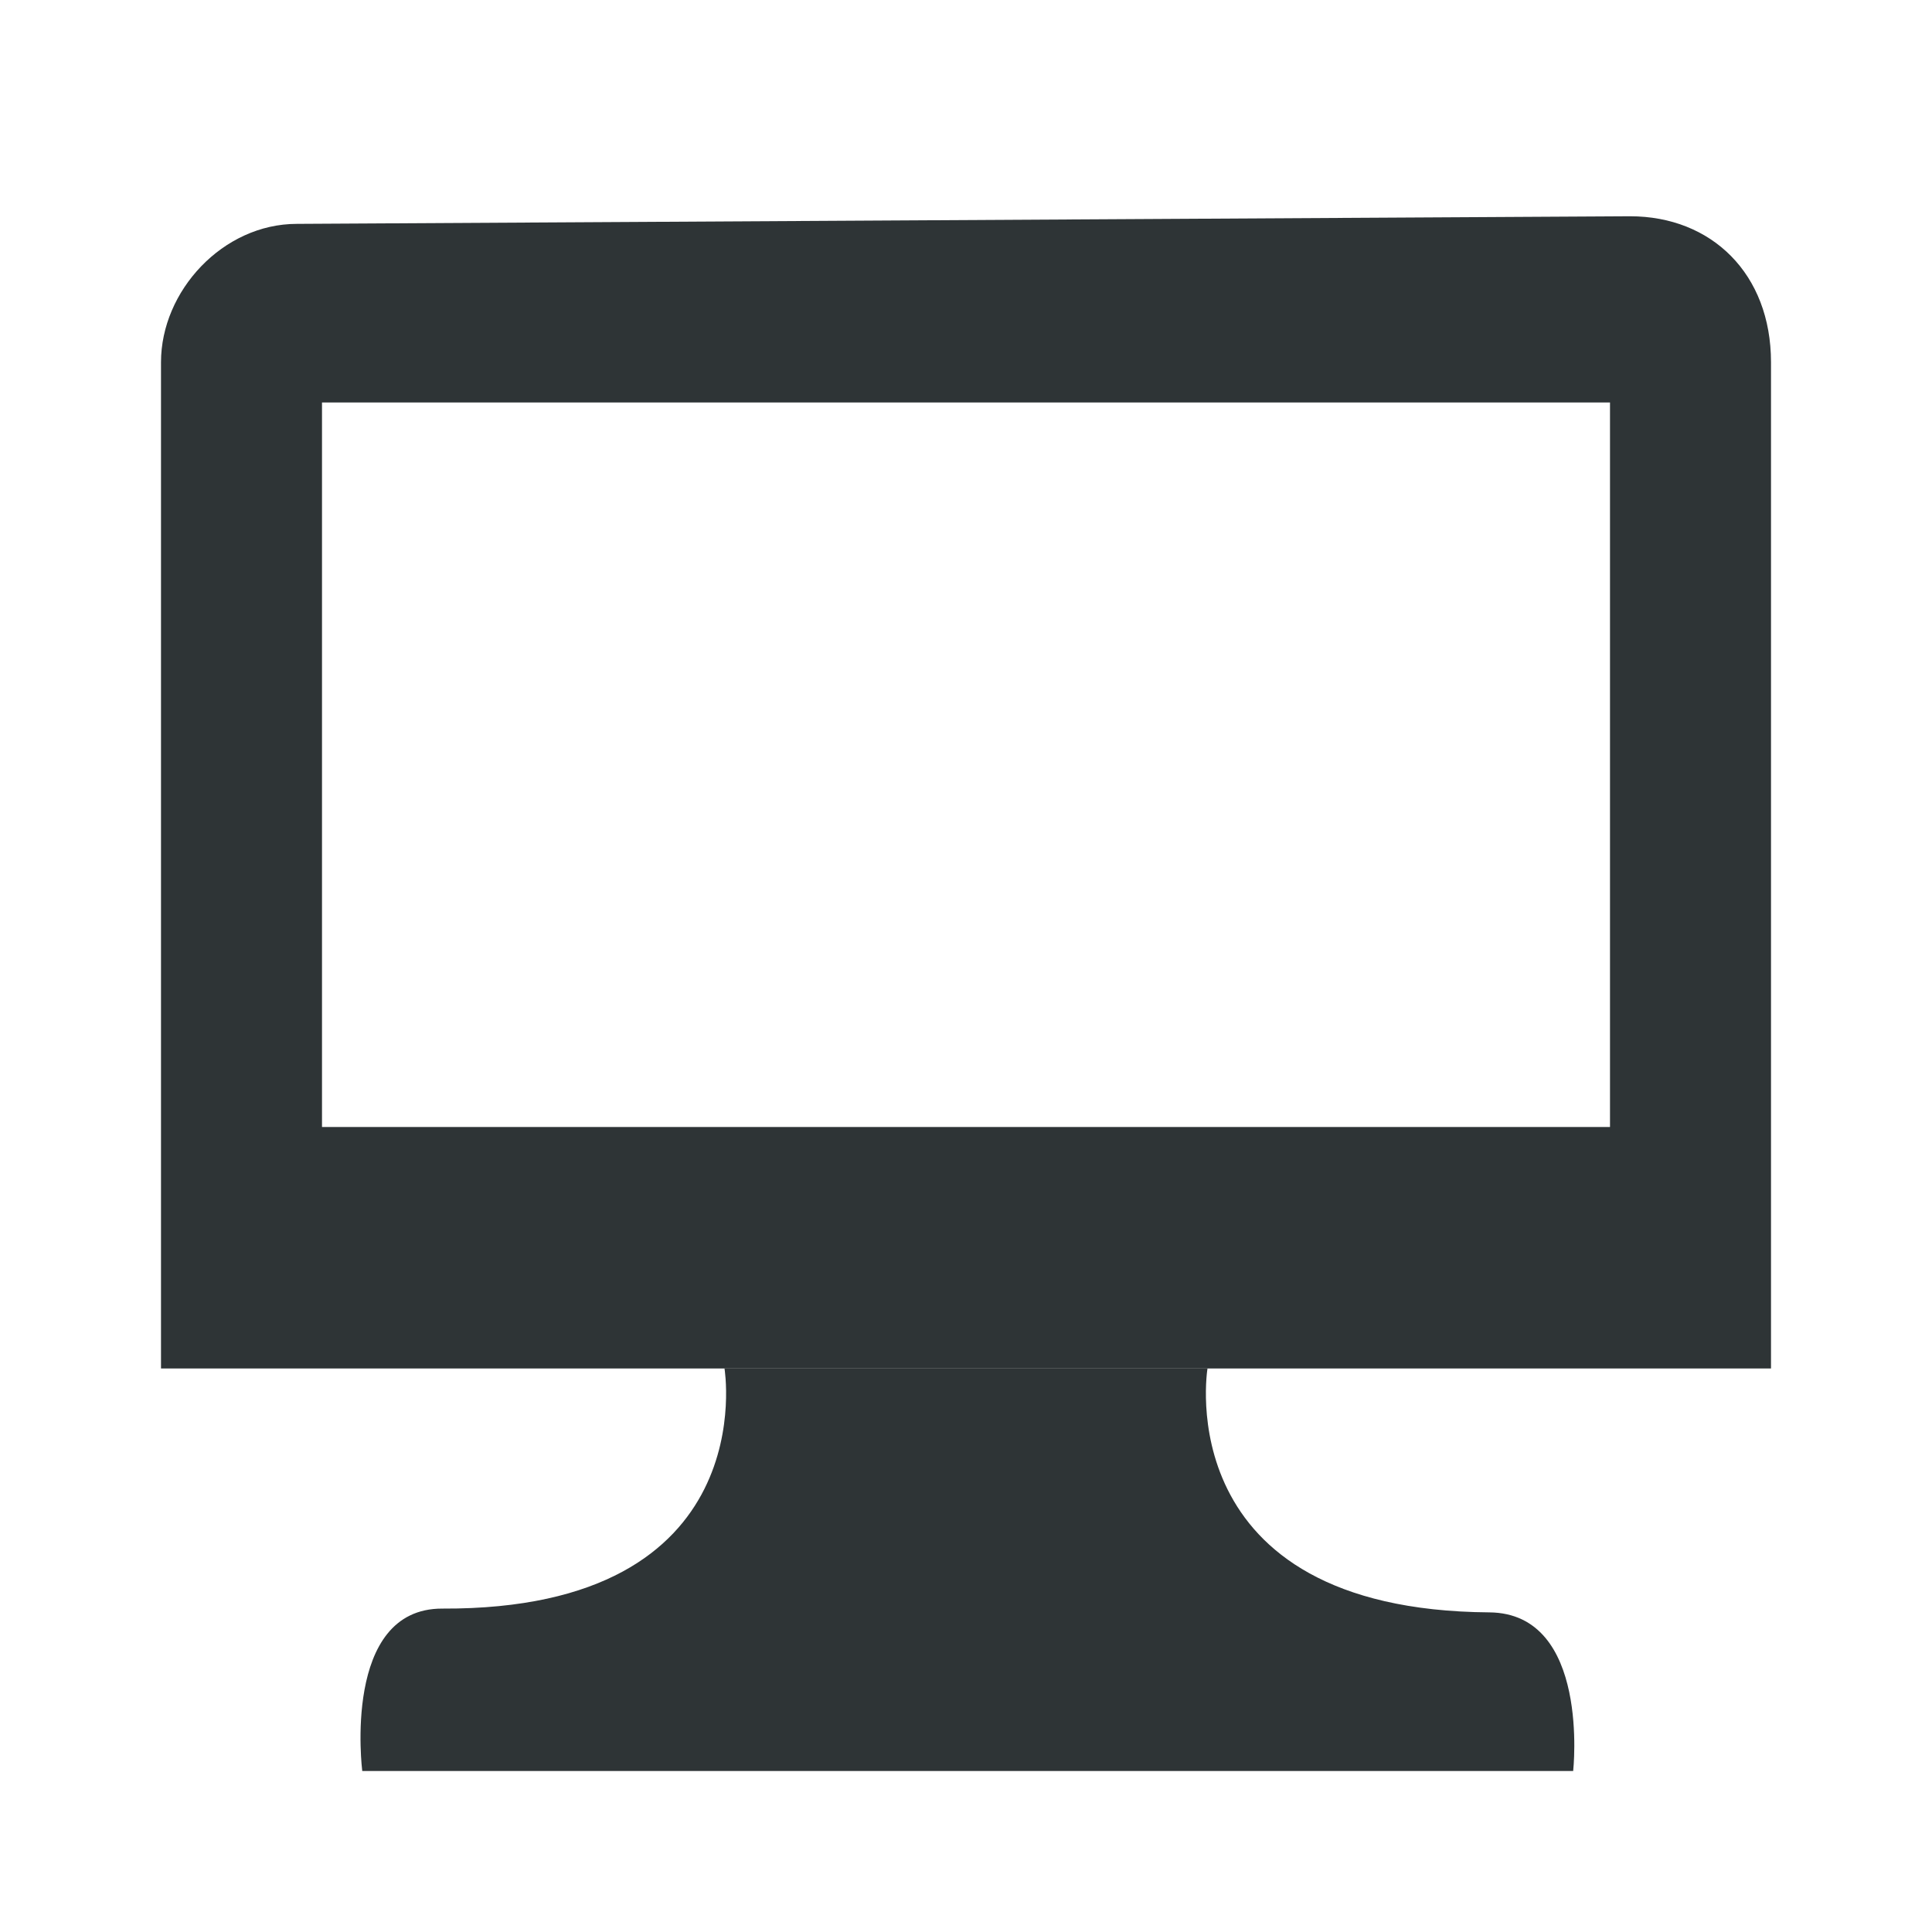
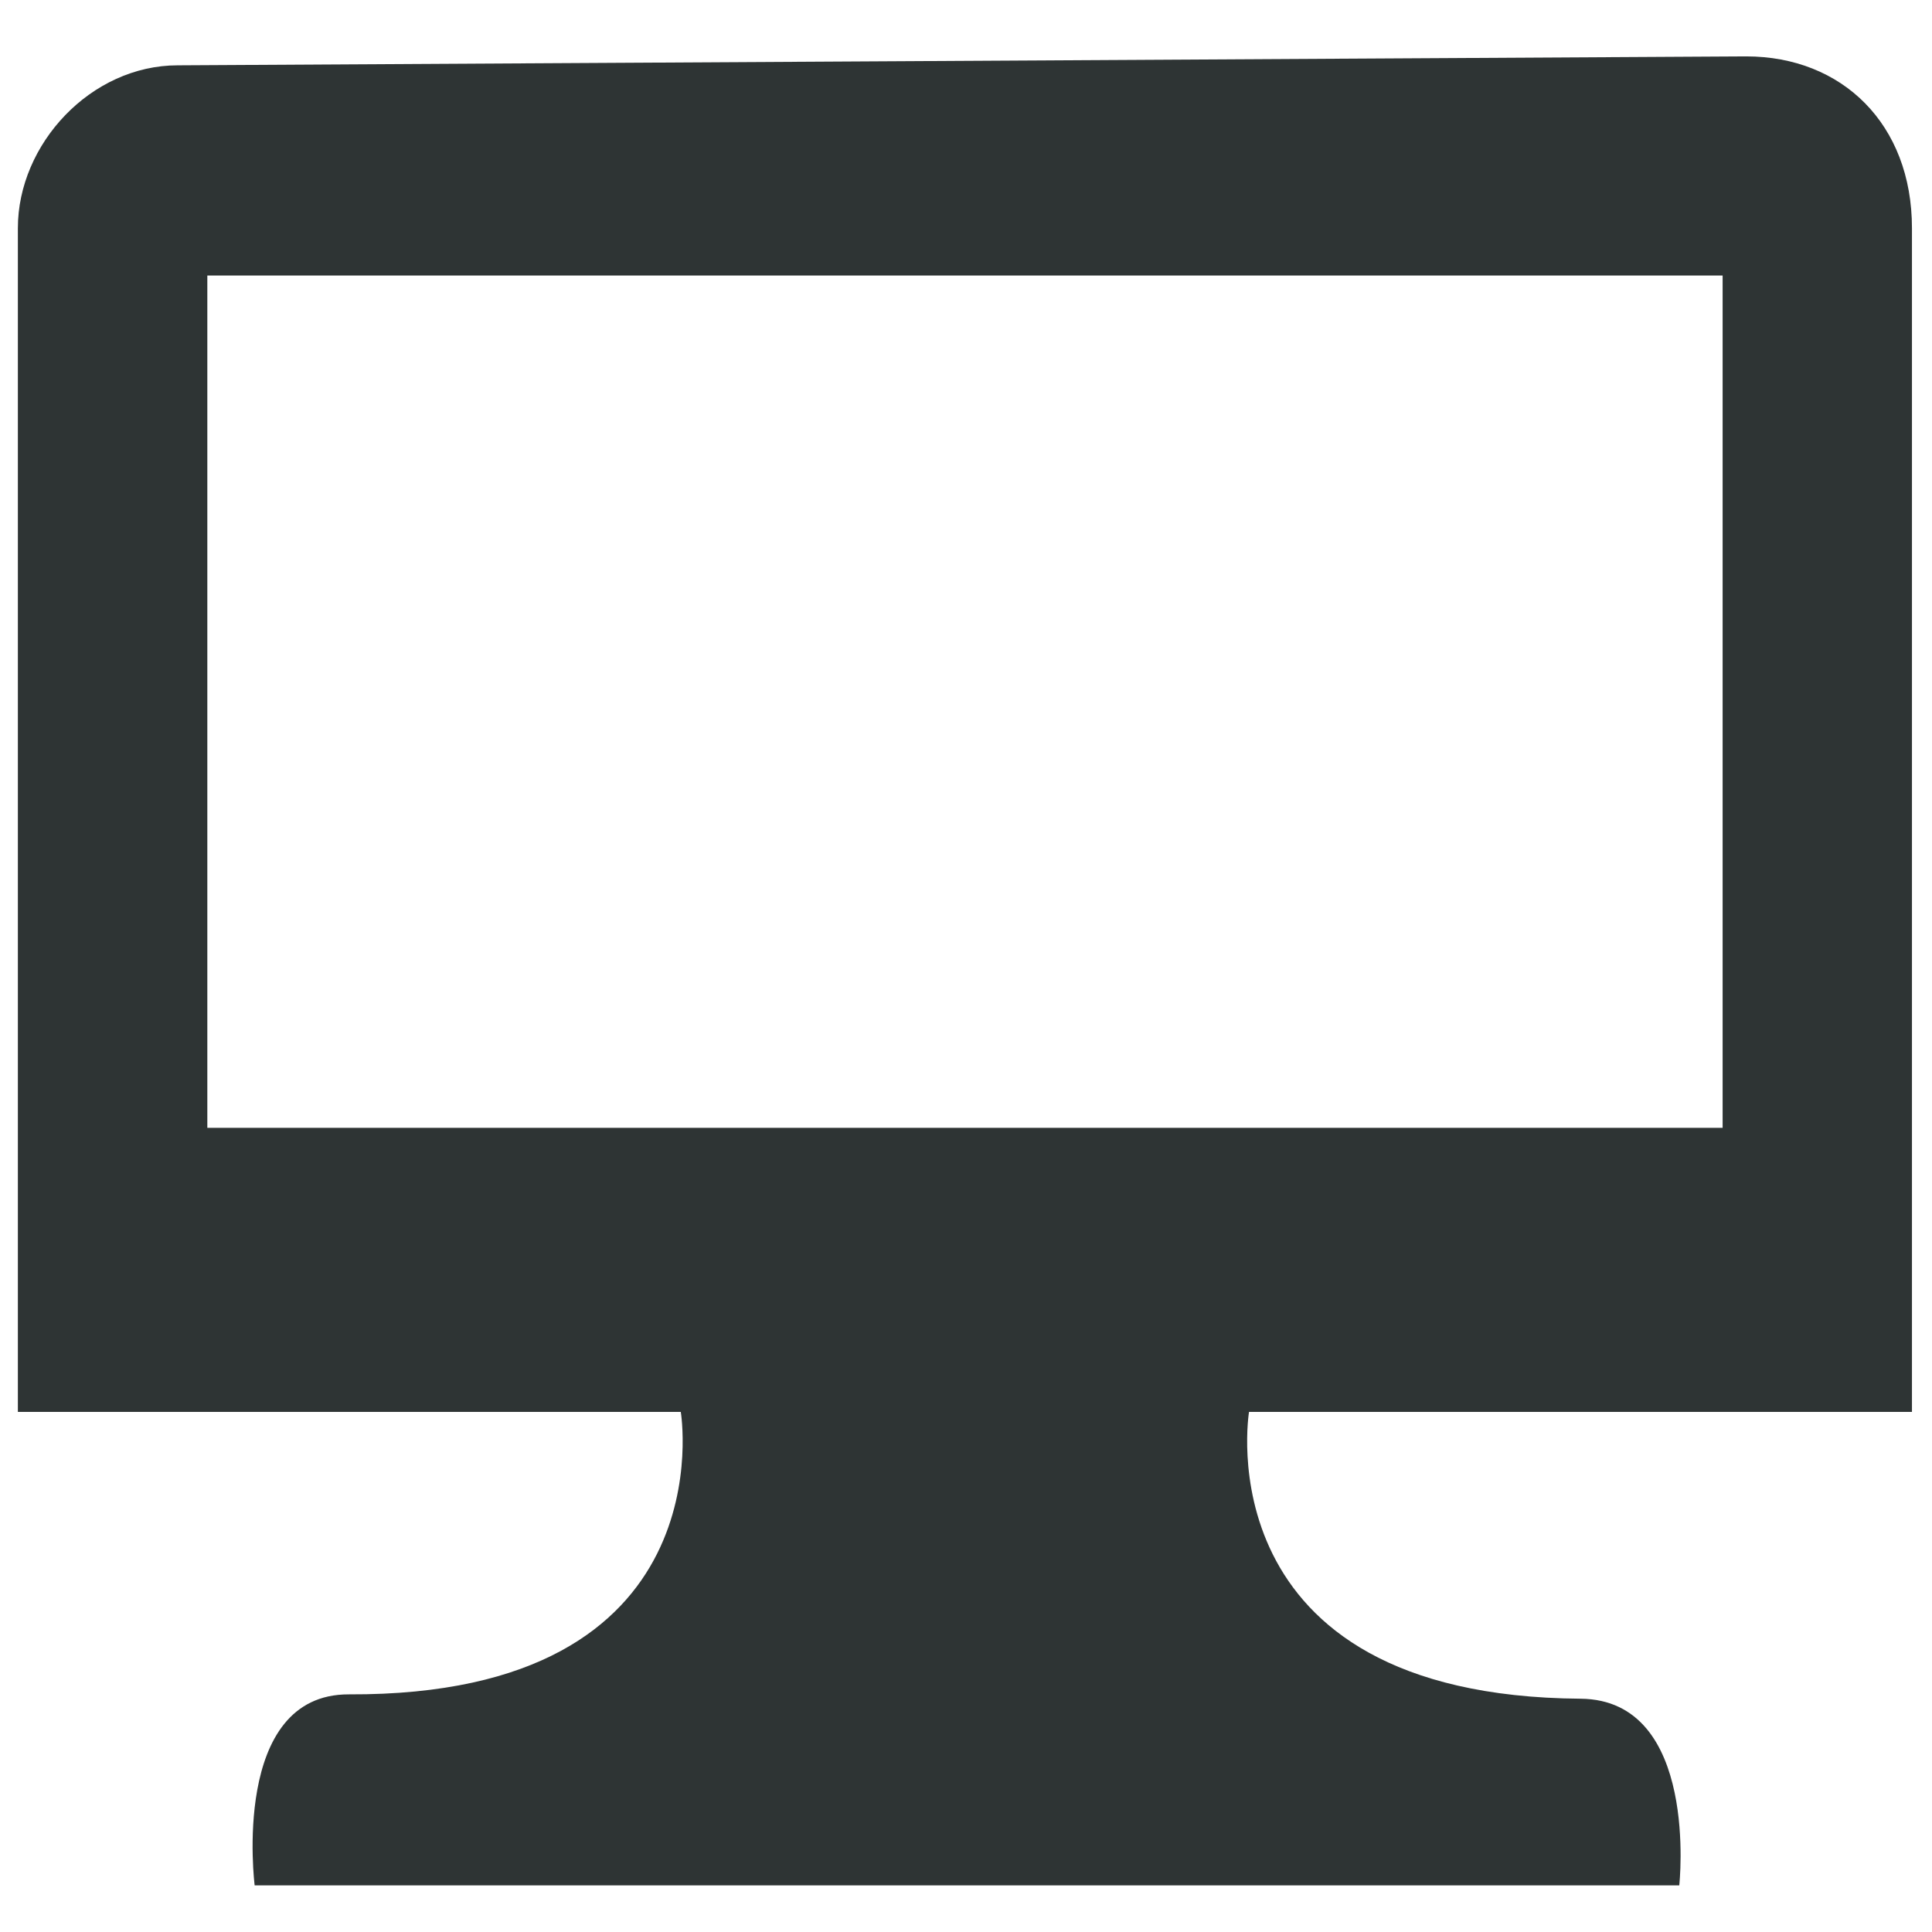
- <svg xmlns="http://www.w3.org/2000/svg" width="48px" height="48px" id="svg3304" version="1.1">
-   <defs id="defs3306" />
-   <g id="layer1">
-     <rect style="fill:none;fill-opacity:0.75;fill-rule:evenodd;stroke:none;stroke-width:1px;stroke-linecap:butt;stroke-linejoin:miter;stroke-opacity:1" id="rect5087" width="48" height="48" x="0" y="0" />
-     <rect style="fill:none;fill-opacity:0.75;fill-rule:evenodd;stroke:none;stroke-width:1px;stroke-linecap:butt;stroke-linejoin:miter;stroke-opacity:1" id="rect4784" width="48" height="48" x="0" y="0" />
-     <path style="fill:#2e3436;fill-opacity:1;fill-rule:evenodd;stroke:none;stroke-width:0;stroke-linecap:butt;stroke-linejoin:miter;stroke-opacity:1;stroke-dasharray:none" d="M 18,34 C 18,34 19,40 10.992,39.965 C 8.487,39.954 9,44 9,44 L 39.085,44 C 39.085,44 39.517,40.078 37,40.059 C 29,40 30,34 30,34 L 18,34 z " id="path9222" />
-     <path id="path2175" style="fill:#2e3436;fill-opacity:1;fill-rule:evenodd;stroke:none;stroke-width:0;stroke-linecap:round;stroke-linejoin:round;stroke-miterlimit:4;stroke-dasharray:none;stroke-opacity:1" d="M 40.498 5.373 L 7.375 5.562 C 5.539 5.562 4 7.226 4 9 L 4 34 L 44 34 L 44 9 C 44 6.802 42.523 5.373 40.498 5.373 z M 8 10 L 40 10 L 40 28 L 8 28 L 8 10 z " />
-   </g>
+ <svg xmlns="http://www.w3.org/2000/svg" height="16px" viewBox="0 0 16 16" width="16px">
+   <path d="m 5.638,11.693 c 0,0 0.392,2.353 -2.748,2.339 -0.983,-0.004 -0.781,1.582 -0.781,1.582 H 13.907 c 0,0 0.169,-1.538 -0.818,-1.546 -3.137,-0.023 -2.745,-2.376 -2.745,-2.376 z" fill="#2e3434" />
+   <path d="M 14.461,0.467 1.472,0.541 c -0.72,0 -1.324,0.652 -1.324,1.348 v 9.804 H 15.834 V 1.889 c 0,-0.862 -0.579,-1.422 -1.373,-1.422 z M 1.717,2.282 H 14.266 V 9.34 H 1.717 Z" fill="#2e3434" />
</svg>
